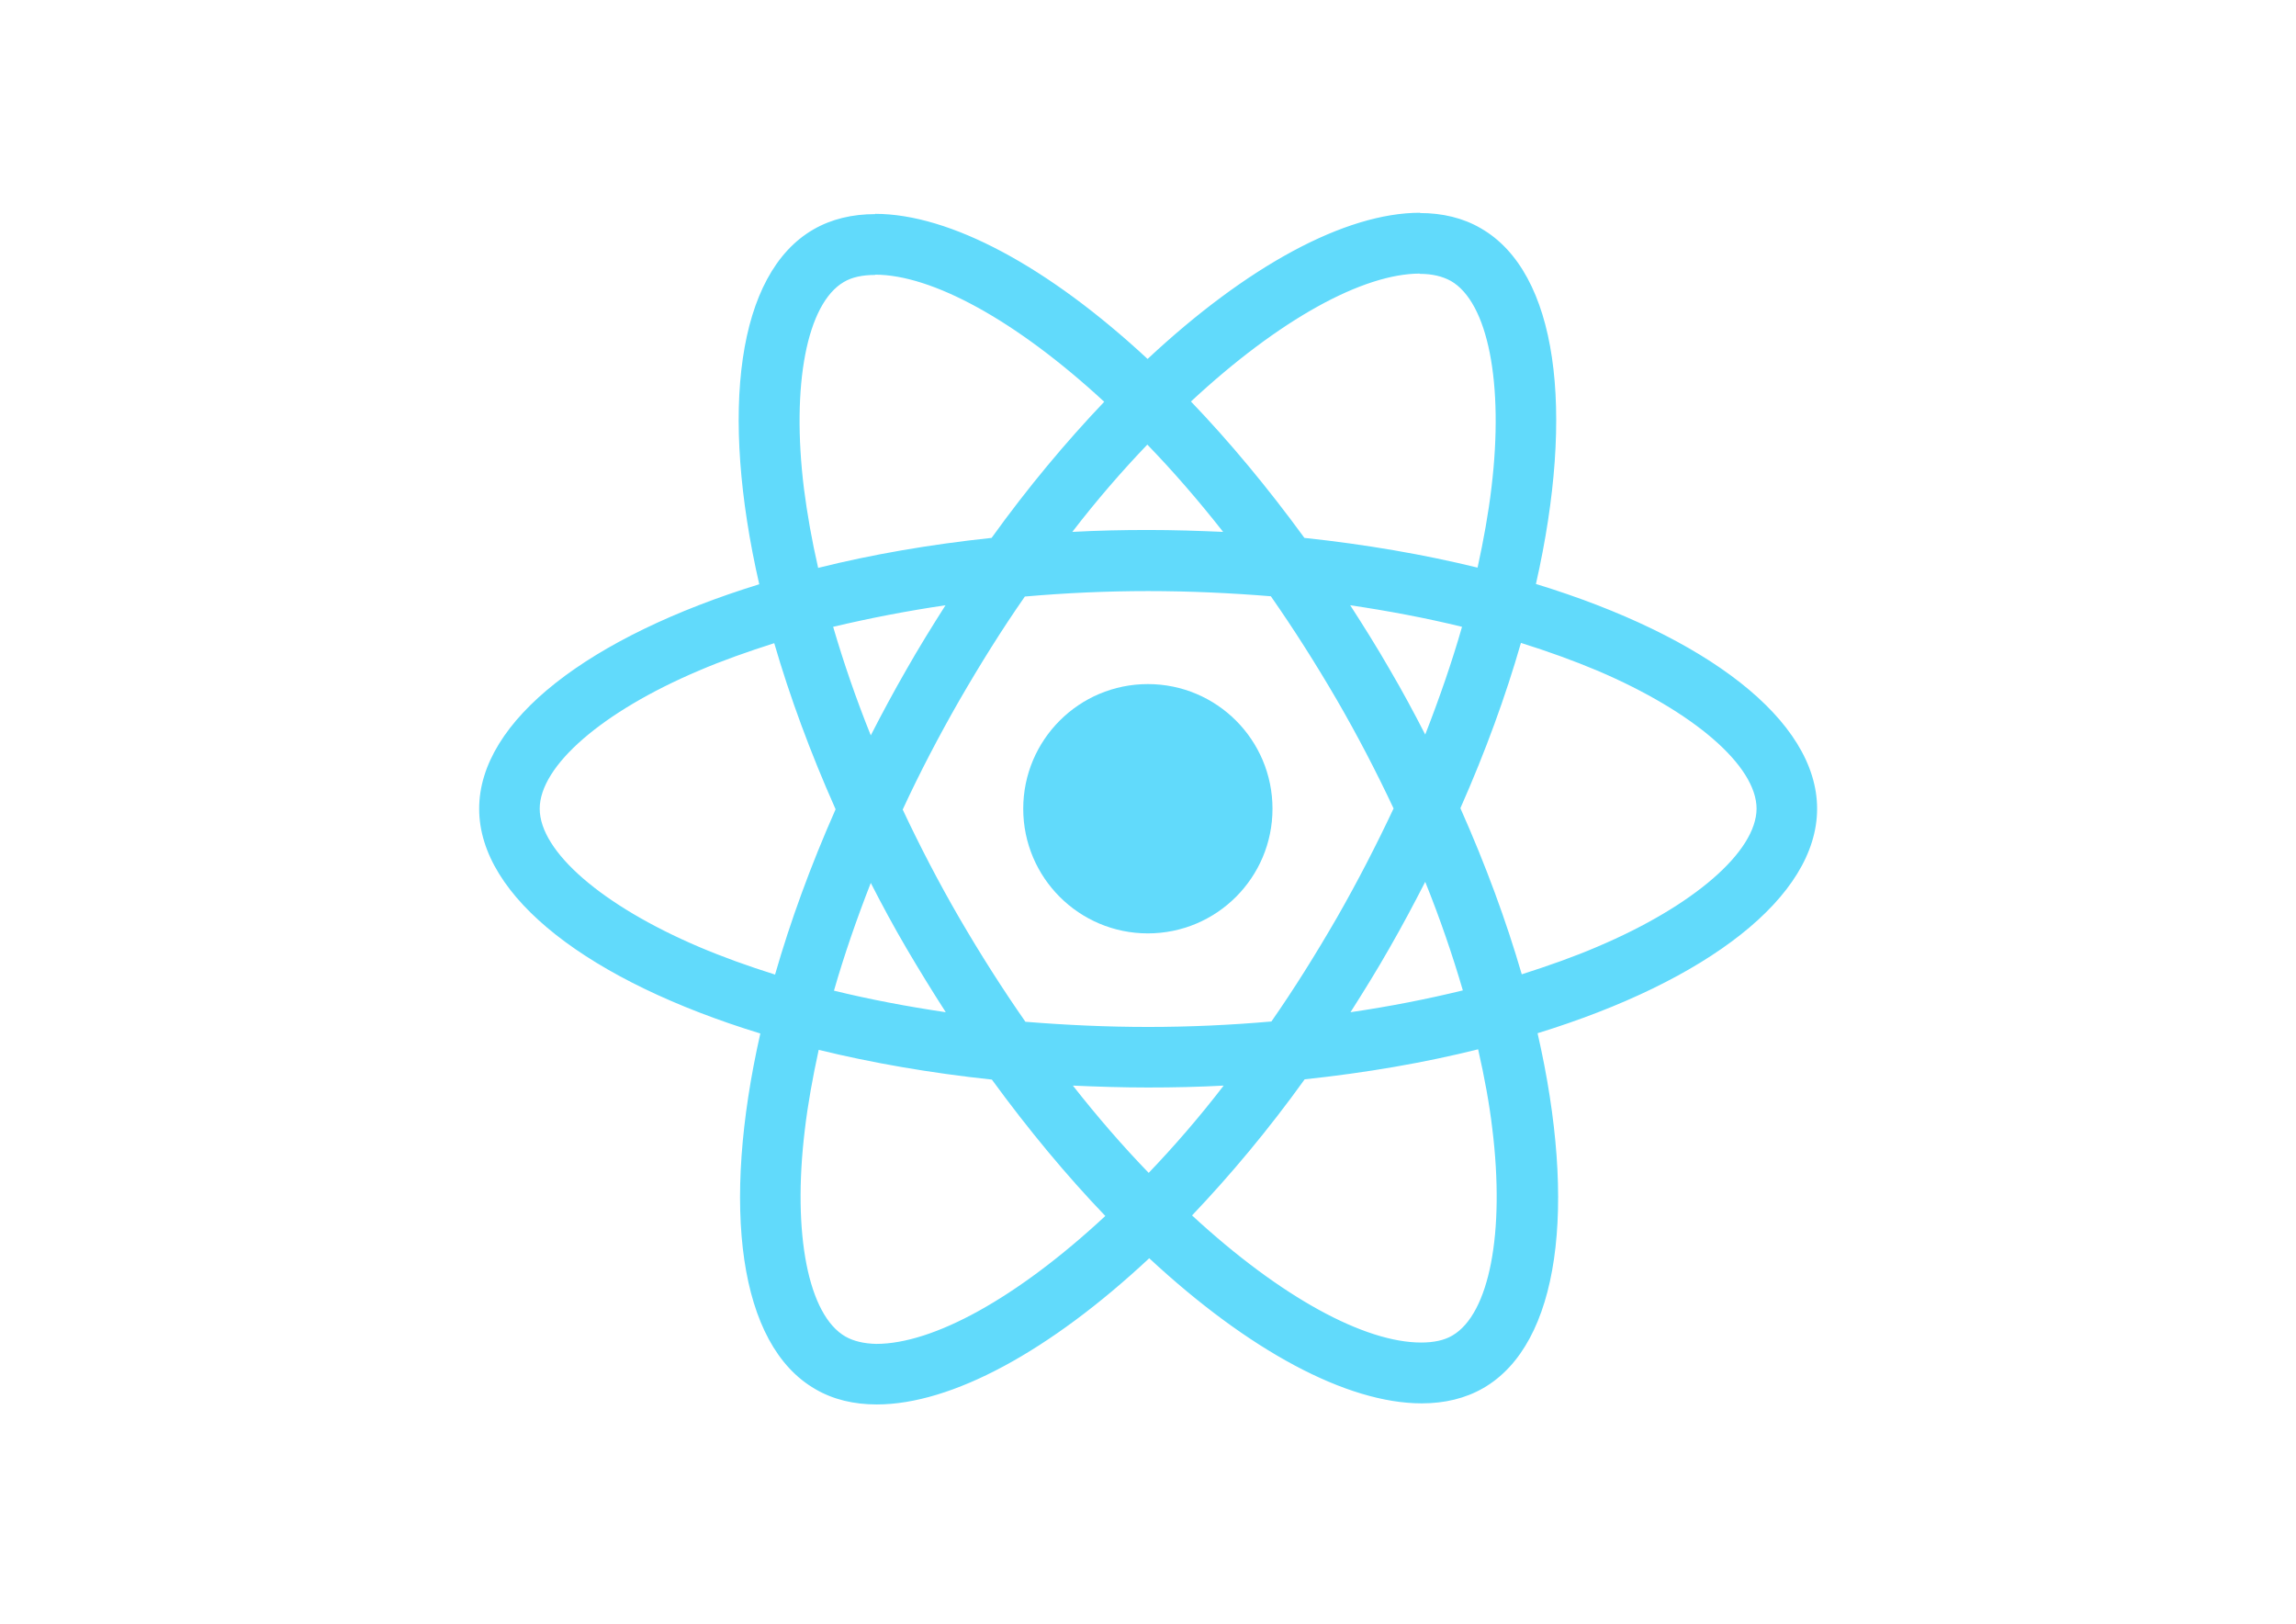
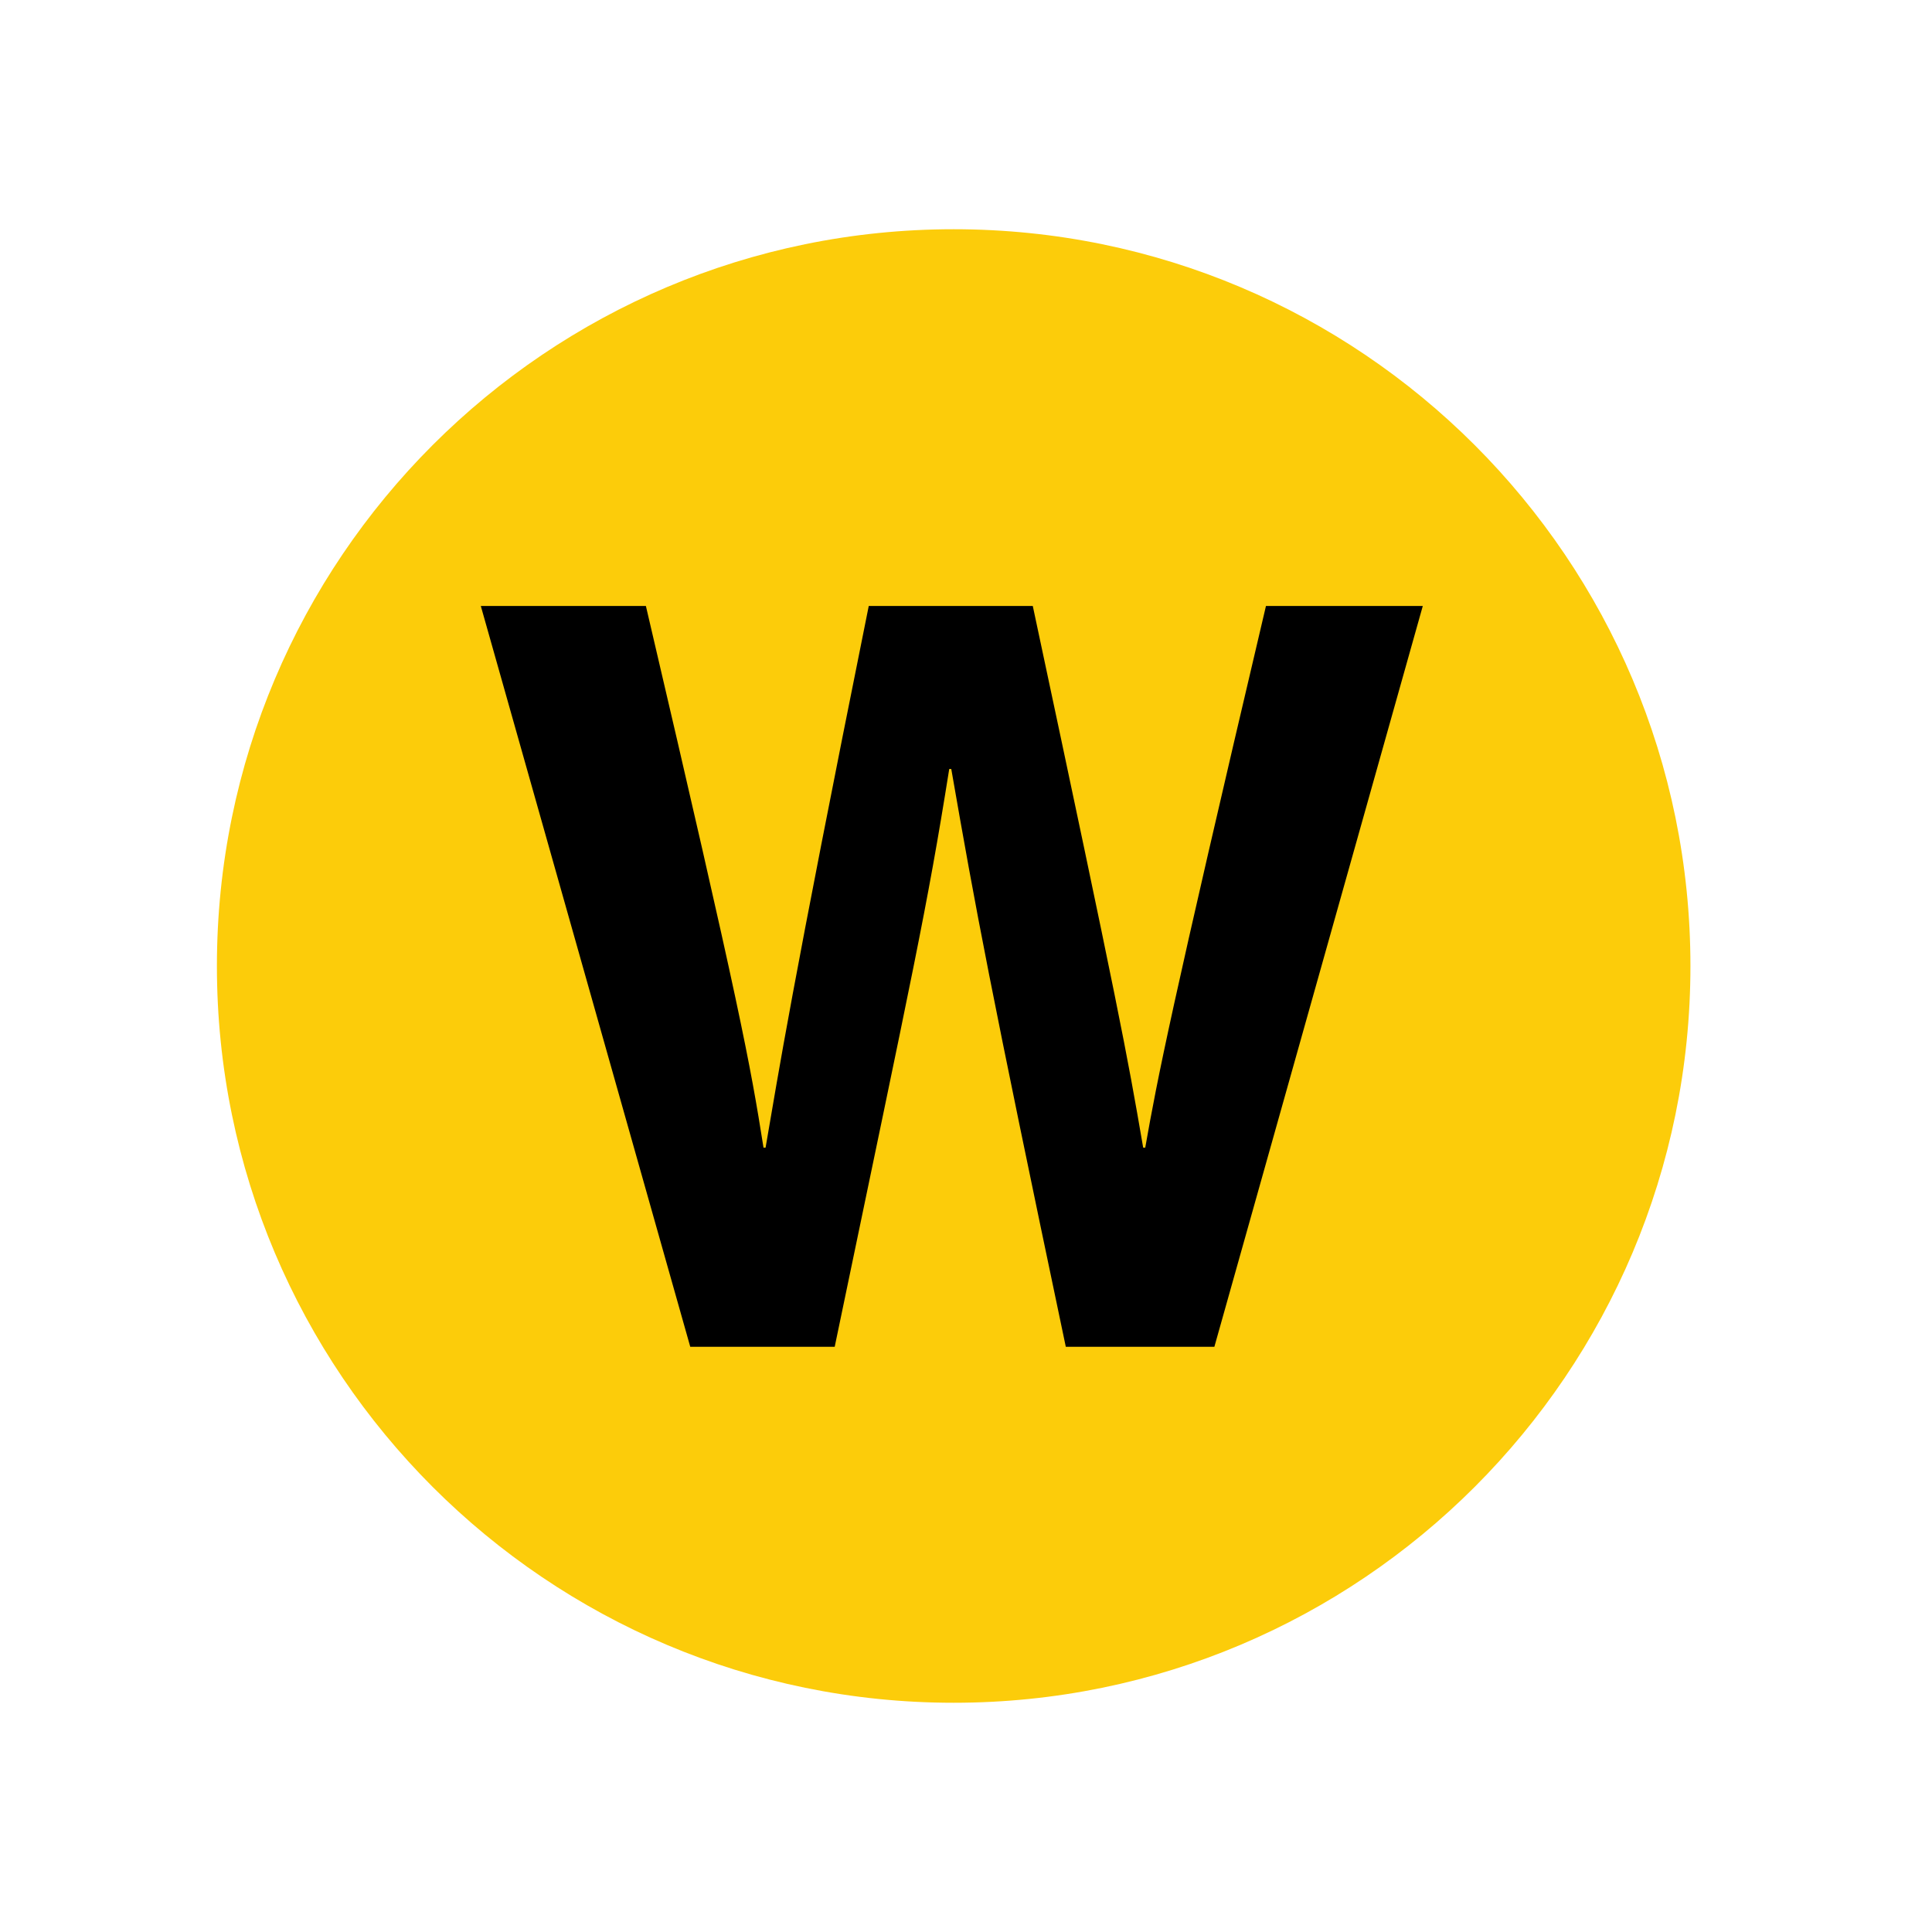
- <svg xmlns="http://www.w3.org/2000/svg" viewBox="0 0 841.9 595.3">
-   <g fill="#61DAFB">
-     <path d="M666.3 296.5c0-32.5-40.7-63.3-103.1-82.4 14.4-63.6 8-114.2-20.2-130.4-6.5-3.8-14.1-5.6-22.4-5.6v22.3c4.6 0 8.3.9 11.4 2.6 13.6 7.8 19.5 37.5 14.9 75.7-1.1 9.4-2.9 19.3-5.1 29.4-19.6-4.8-41-8.5-63.5-10.9-13.5-18.5-27.5-35.3-41.6-50 32.6-30.3 63.2-46.9 84-46.9V78c-27.5 0-63.5 19.6-99.9 53.6-36.4-33.8-72.4-53.2-99.9-53.2v22.3c20.7 0 51.4 16.5 84 46.6-14 14.7-28 31.4-41.3 49.9-22.6 2.4-44 6.1-63.6 11-2.3-10-4-19.7-5.2-29-4.7-38.2 1.1-67.9 14.6-75.8 3-1.8 6.9-2.6 11.5-2.6V78.5c-8.4 0-16 1.8-22.6 5.6-28.1 16.2-34.4 66.7-19.9 130.1-62.2 19.2-102.7 49.9-102.7 82.3 0 32.5 40.7 63.3 103.1 82.4-14.4 63.6-8 114.2 20.2 130.4 6.5 3.8 14.1 5.6 22.5 5.6 27.5 0 63.5-19.6 99.9-53.6 36.4 33.8 72.4 53.2 99.9 53.2 8.4 0 16-1.8 22.6-5.6 28.1-16.2 34.4-66.7 19.9-130.1 62-19.1 102.5-49.9 102.5-82.3zm-130.2-66.7c-3.7 12.9-8.3 26.2-13.5 39.5-4.1-8-8.4-16-13.1-24-4.6-8-9.5-15.8-14.4-23.4 14.2 2.1 27.9 4.7 41 7.9zm-45.8 106.5c-7.8 13.5-15.8 26.3-24.1 38.2-14.9 1.3-30 2-45.2 2-15.1 0-30.2-.7-45-1.9-8.3-11.9-16.4-24.6-24.2-38-7.6-13.1-14.5-26.4-20.8-39.8 6.2-13.4 13.2-26.8 20.7-39.9 7.8-13.5 15.8-26.3 24.1-38.2 14.9-1.3 30-2 45.2-2 15.1 0 30.2.7 45 1.9 8.3 11.9 16.4 24.6 24.2 38 7.6 13.1 14.5 26.4 20.8 39.8-6.3 13.4-13.2 26.8-20.7 39.9zm32.3-13c5.4 13.4 10 26.8 13.8 39.8-13.1 3.2-26.9 5.9-41.2 8 4.9-7.7 9.8-15.6 14.4-23.7 4.6-8 8.9-16.1 13-24.1zM421.2 430c-9.3-9.6-18.6-20.3-27.8-32 9 .4 18.2.7 27.5.7 9.4 0 18.7-.2 27.8-.7-9 11.7-18.3 22.4-27.5 32zm-74.4-58.9c-14.2-2.1-27.9-4.7-41-7.9 3.7-12.9 8.3-26.2 13.5-39.5 4.1 8 8.4 16 13.1 24 4.7 8 9.5 15.8 14.4 23.4zM420.7 163c9.3 9.6 18.6 20.3 27.8 32-9-.4-18.2-.7-27.5-.7-9.4 0-18.7.2-27.8.7 9-11.7 18.3-22.4 27.5-32zm-74 58.9c-4.9 7.7-9.8 15.6-14.4 23.7-4.6 8-8.9 16-13 24-5.4-13.4-10-26.8-13.8-39.8 13.1-3.1 26.9-5.8 41.2-7.9zm-90.5 125.2c-35.4-15.1-58.3-34.9-58.3-50.6 0-15.7 22.9-35.6 58.3-50.6 8.6-3.7 18-7 27.7-10.1 5.7 19.6 13.2 40 22.5 60.9-9.2 20.8-16.6 41.1-22.2 60.6-9.9-3.1-19.3-6.5-28-10.2zM310 490c-13.6-7.8-19.5-37.5-14.9-75.7 1.1-9.4 2.9-19.3 5.1-29.4 19.6 4.8 41 8.5 63.5 10.9 13.5 18.5 27.5 35.3 41.6 50-32.6 30.3-63.2 46.9-84 46.9-4.5-.1-8.3-1-11.3-2.7zm237.2-76.2c4.7 38.2-1.1 67.9-14.6 75.8-3 1.8-6.9 2.6-11.5 2.6-20.7 0-51.4-16.5-84-46.6 14-14.7 28-31.4 41.3-49.9 22.6-2.4 44-6.1 63.6-11 2.3 10.1 4.1 19.8 5.2 29.1zm38.5-66.7c-8.6 3.7-18 7-27.7 10.1-5.7-19.6-13.2-40-22.5-60.9 9.2-20.8 16.6-41.1 22.2-60.6 9.9 3.1 19.3 6.5 28.1 10.2 35.4 15.1 58.3 34.9 58.3 50.6-.1 15.7-23 35.6-58.4 50.6zM320.8 78.4z" />
-     <circle cx="420.9" cy="296.5" r="45.7" />
-     <path d="M520.5 78.1z" />
-   </g>
+ <svg xmlns="http://www.w3.org/2000/svg" width="74.9" height="74.9">
+   <circle cy="37.45" cx="36.972" r="28.563" fill="#FCCC0A" />
+   <path d="m18.64 23.492h6.4c3.68 15.72 4.04 17.72 4.56 21h0.08c0.52-3 0.96-5.92 4-21h6.359c3.36 15.76 3.641 17.28 4.28 21h0.08c0.48-2.721 0.96-5.2 4.68-21h6.08l-8.08 28.72h-5.76c-2.96-14.08-3.479-16.88-4.44-22.4h-0.079c-0.88 5.52-1.36 7.6-4.44 22.4h-5.6l-8.12-28.72z" />
</svg>
